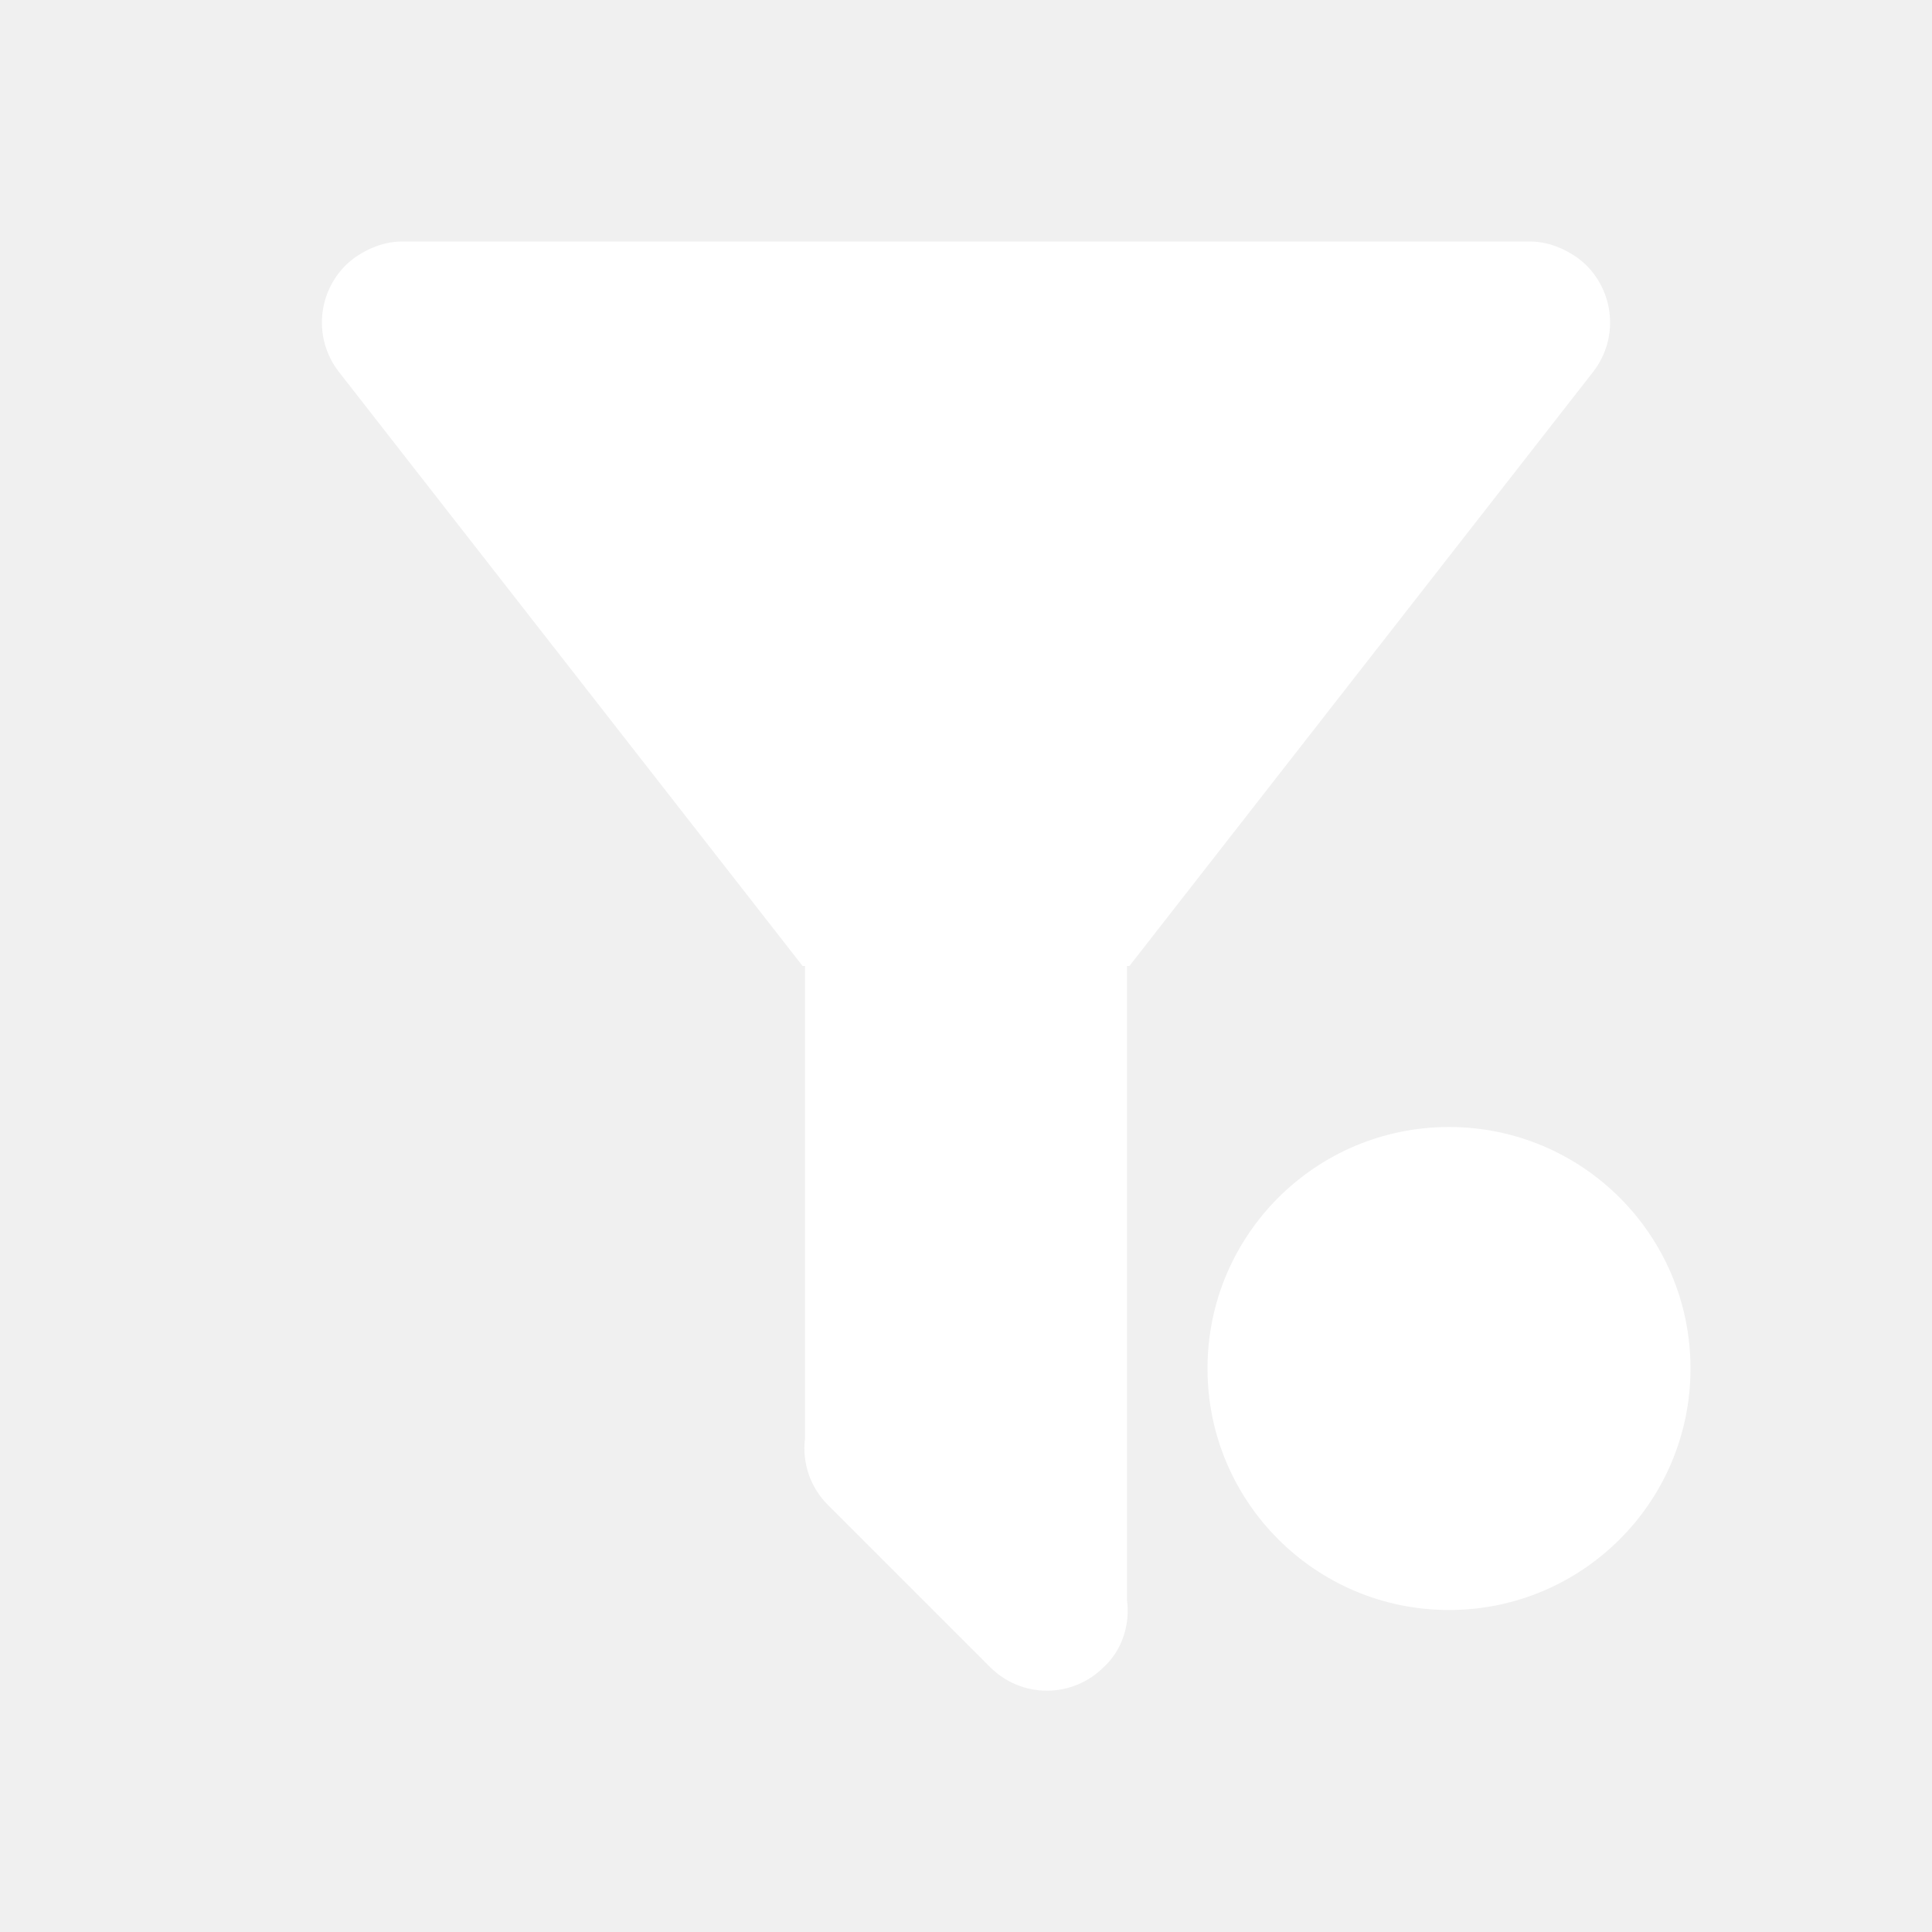
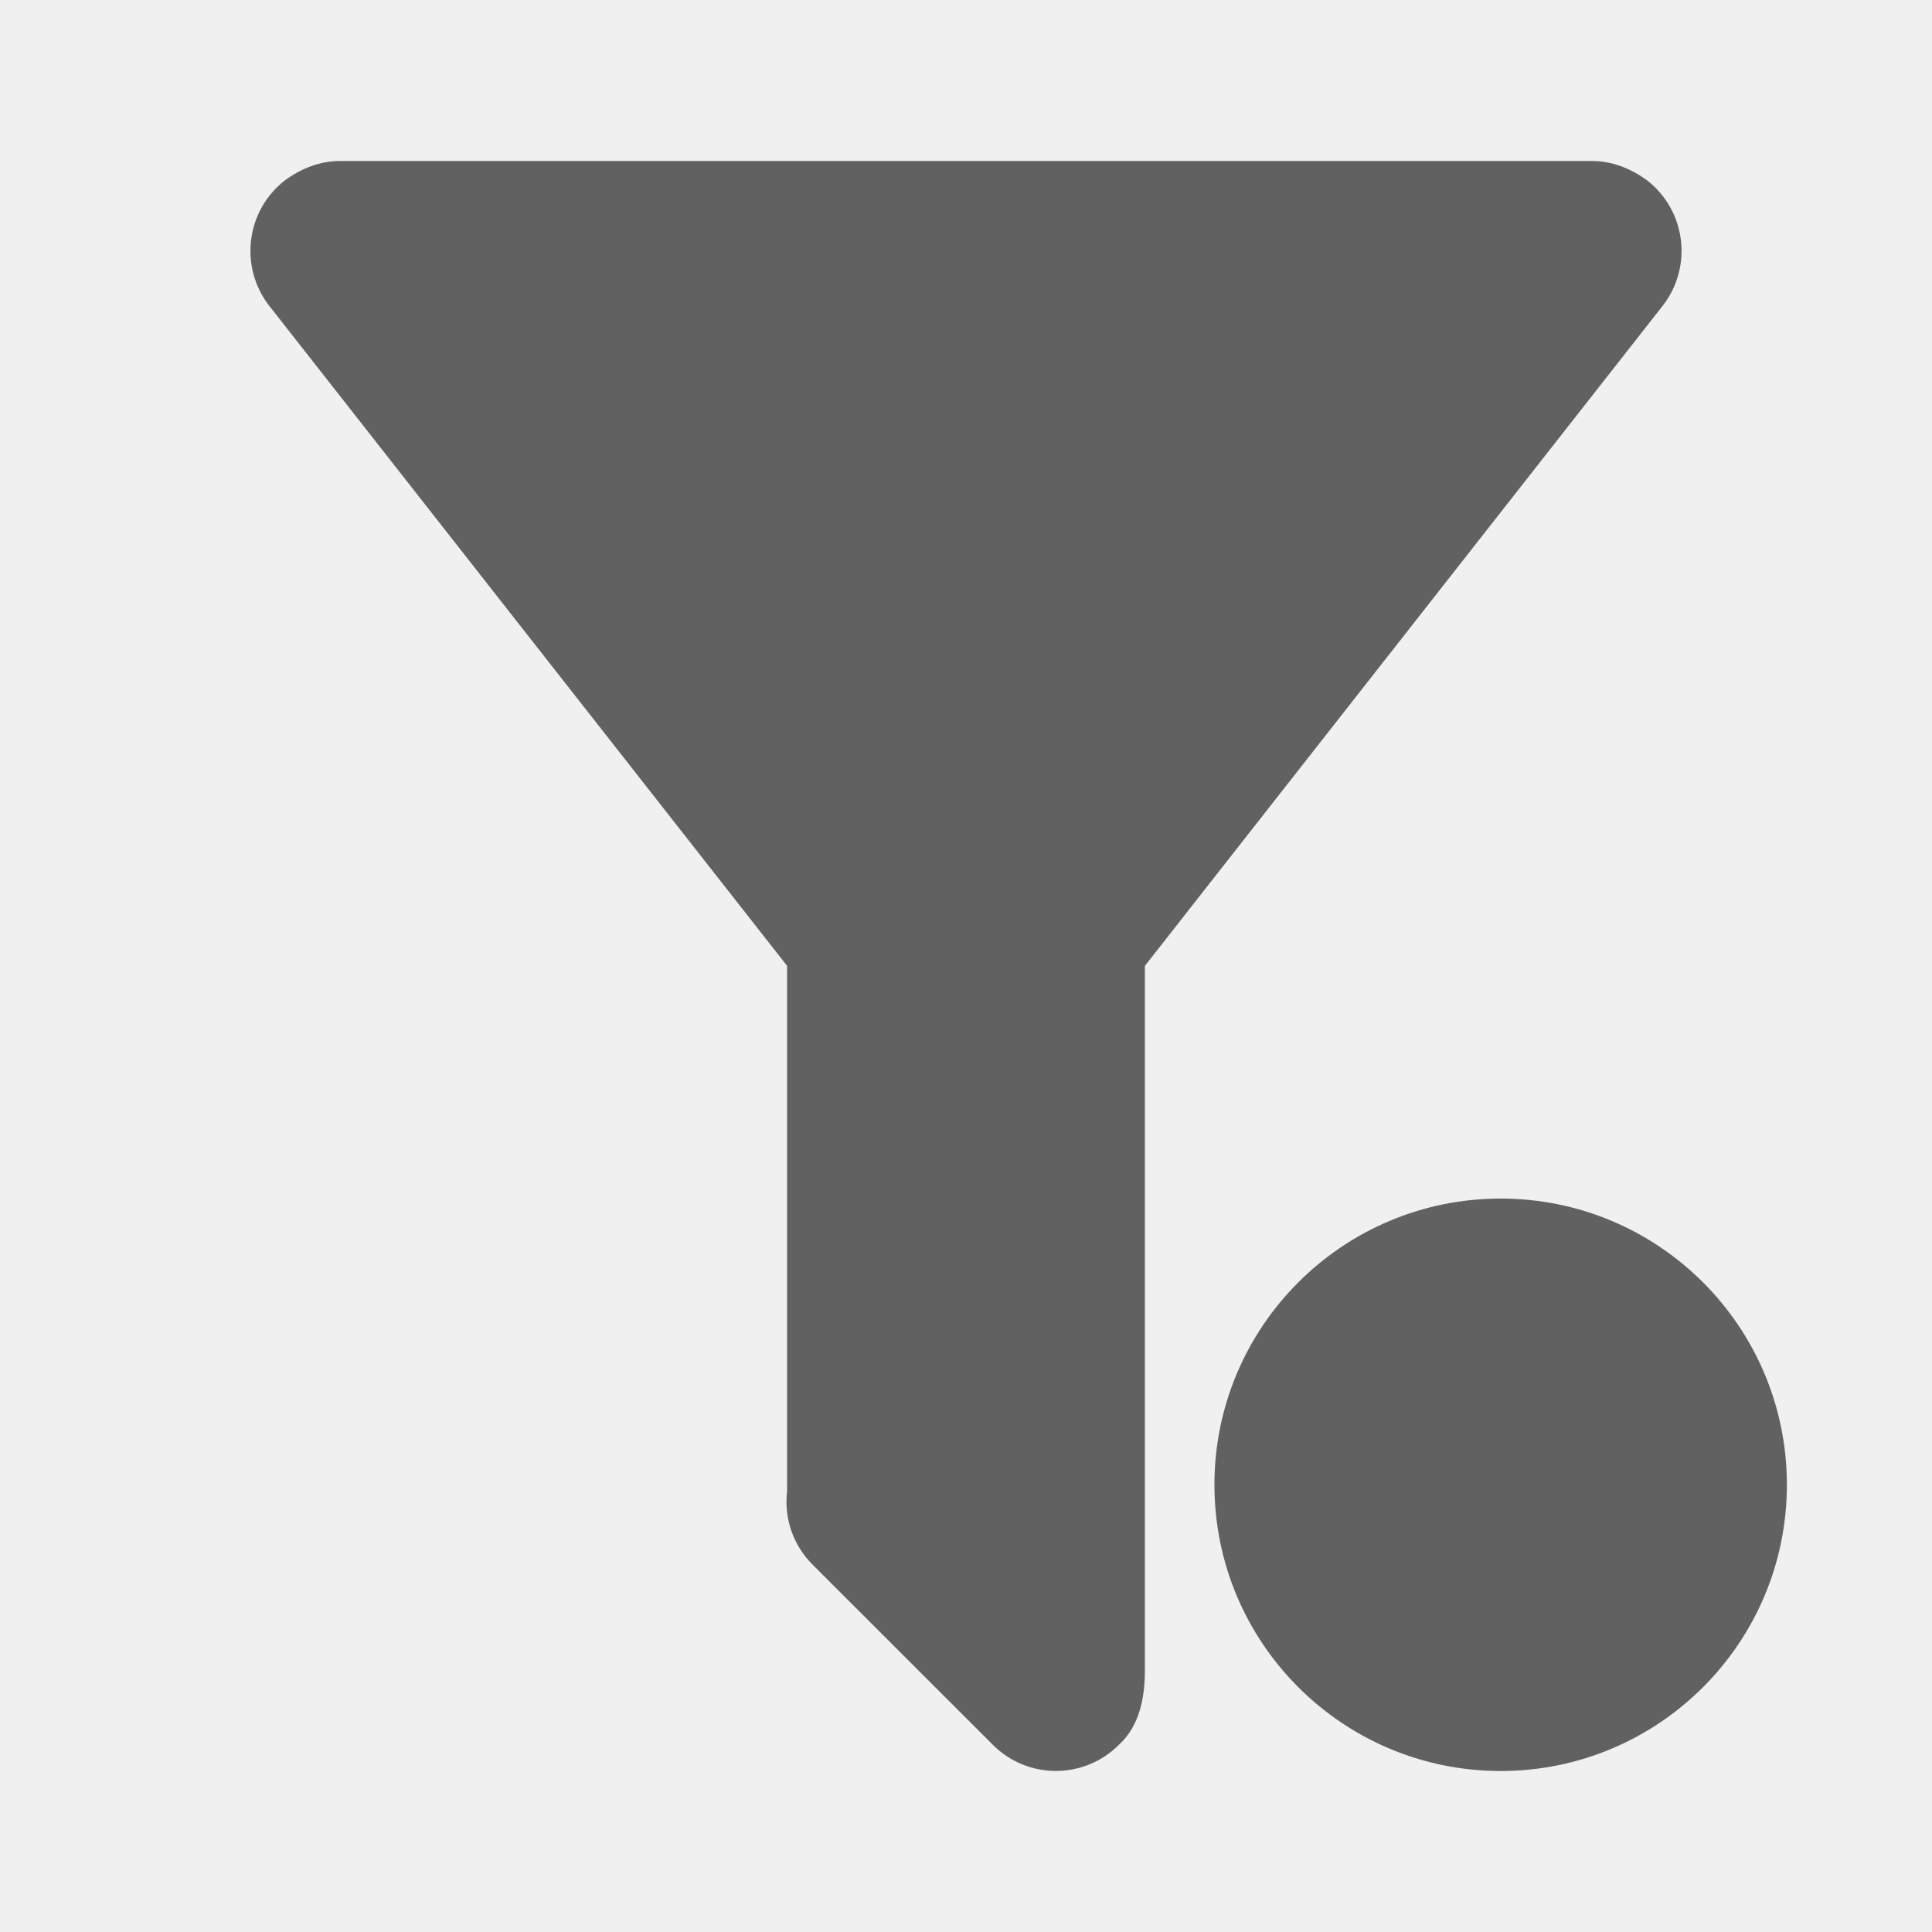
- <svg xmlns="http://www.w3.org/2000/svg" width="16" viewBox="0 0 24 24">
-   <path fill="#FFF" d="M14 12v7.88c.04.3-.06.62-.29.83a.996.996 0 0 1-1.41 0l-2.01-2.01a.99.99 0 0 1-.29-.83V12h-.03L4.21 4.62a1 1 0 0 1 .17-1.4c.19-.14.4-.22.62-.22h14c.22 0 .43.08.62.22a1 1 0 0 1 .17 1.4L14.03 12z" class="jp-icon3" />
-   <circle cx="18" cy="17" r="3" fill="#FFF" class="jp-icon-dot" />
+ <svg xmlns="http://www.w3.org/2000/svg" width="12" viewBox="0 0 12 12" version="1.1" height="12">
+   <g fill="#616161" class="jp-icon3" transform="matrix(0.5925939,0,0,0.5925939,-1.168659,-0.7777817)">
+     <path d="m 13.972,11.436 v 7.386 c 0,0.284 -0.056,0.581 -0.272,0.778 -0.365,0.366 -0.957,0.366 -1.322,0 L 10.494,17.717 C 10.287,17.514 10.187,17.226 10.222,16.939 V 11.436 L 4.795,4.519 C 4.478,4.112 4.549,3.525 4.954,3.206 5.132,3.075 5.329,3 5.535,3 H 18.659 c 0.206,0 0.403,0.075 0.581,0.206 0.405,0.319 0.476,0.906 0.159,1.312 z" />
+     <circle cx="17.701" cy="16.875" r="3" class="jp-icon-dot" id="circle1" />
+   </g>
</svg>
